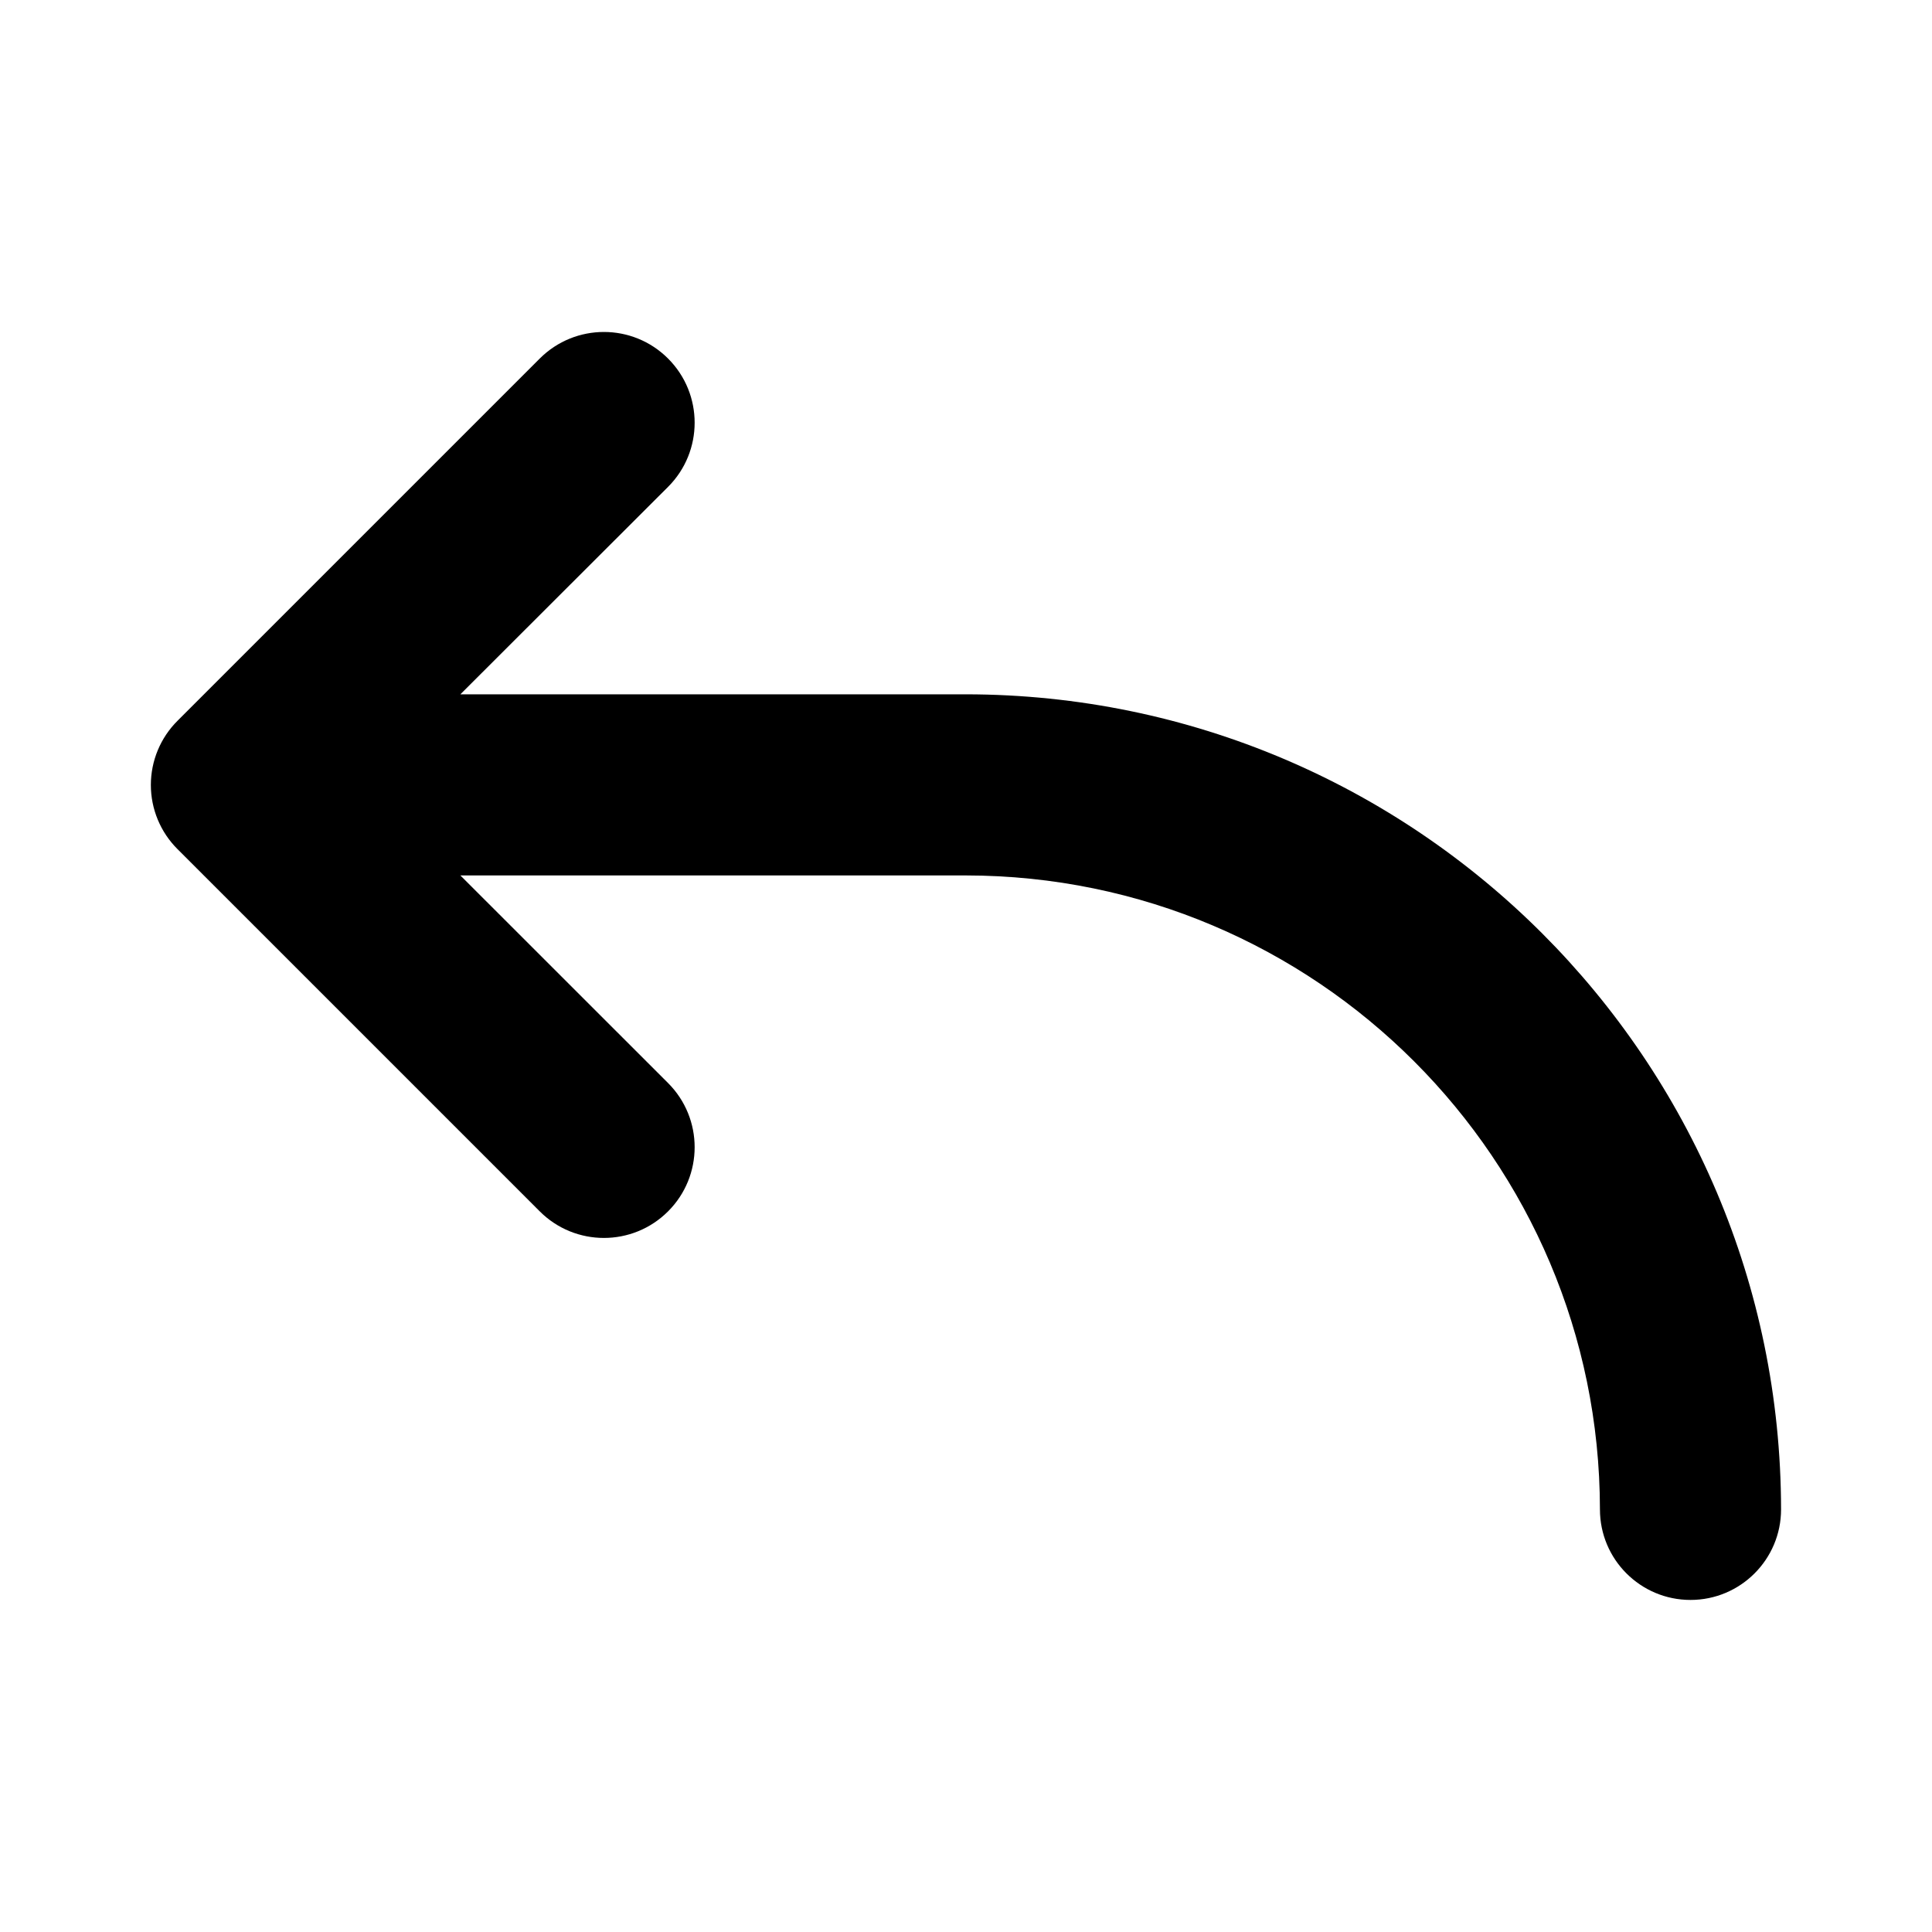
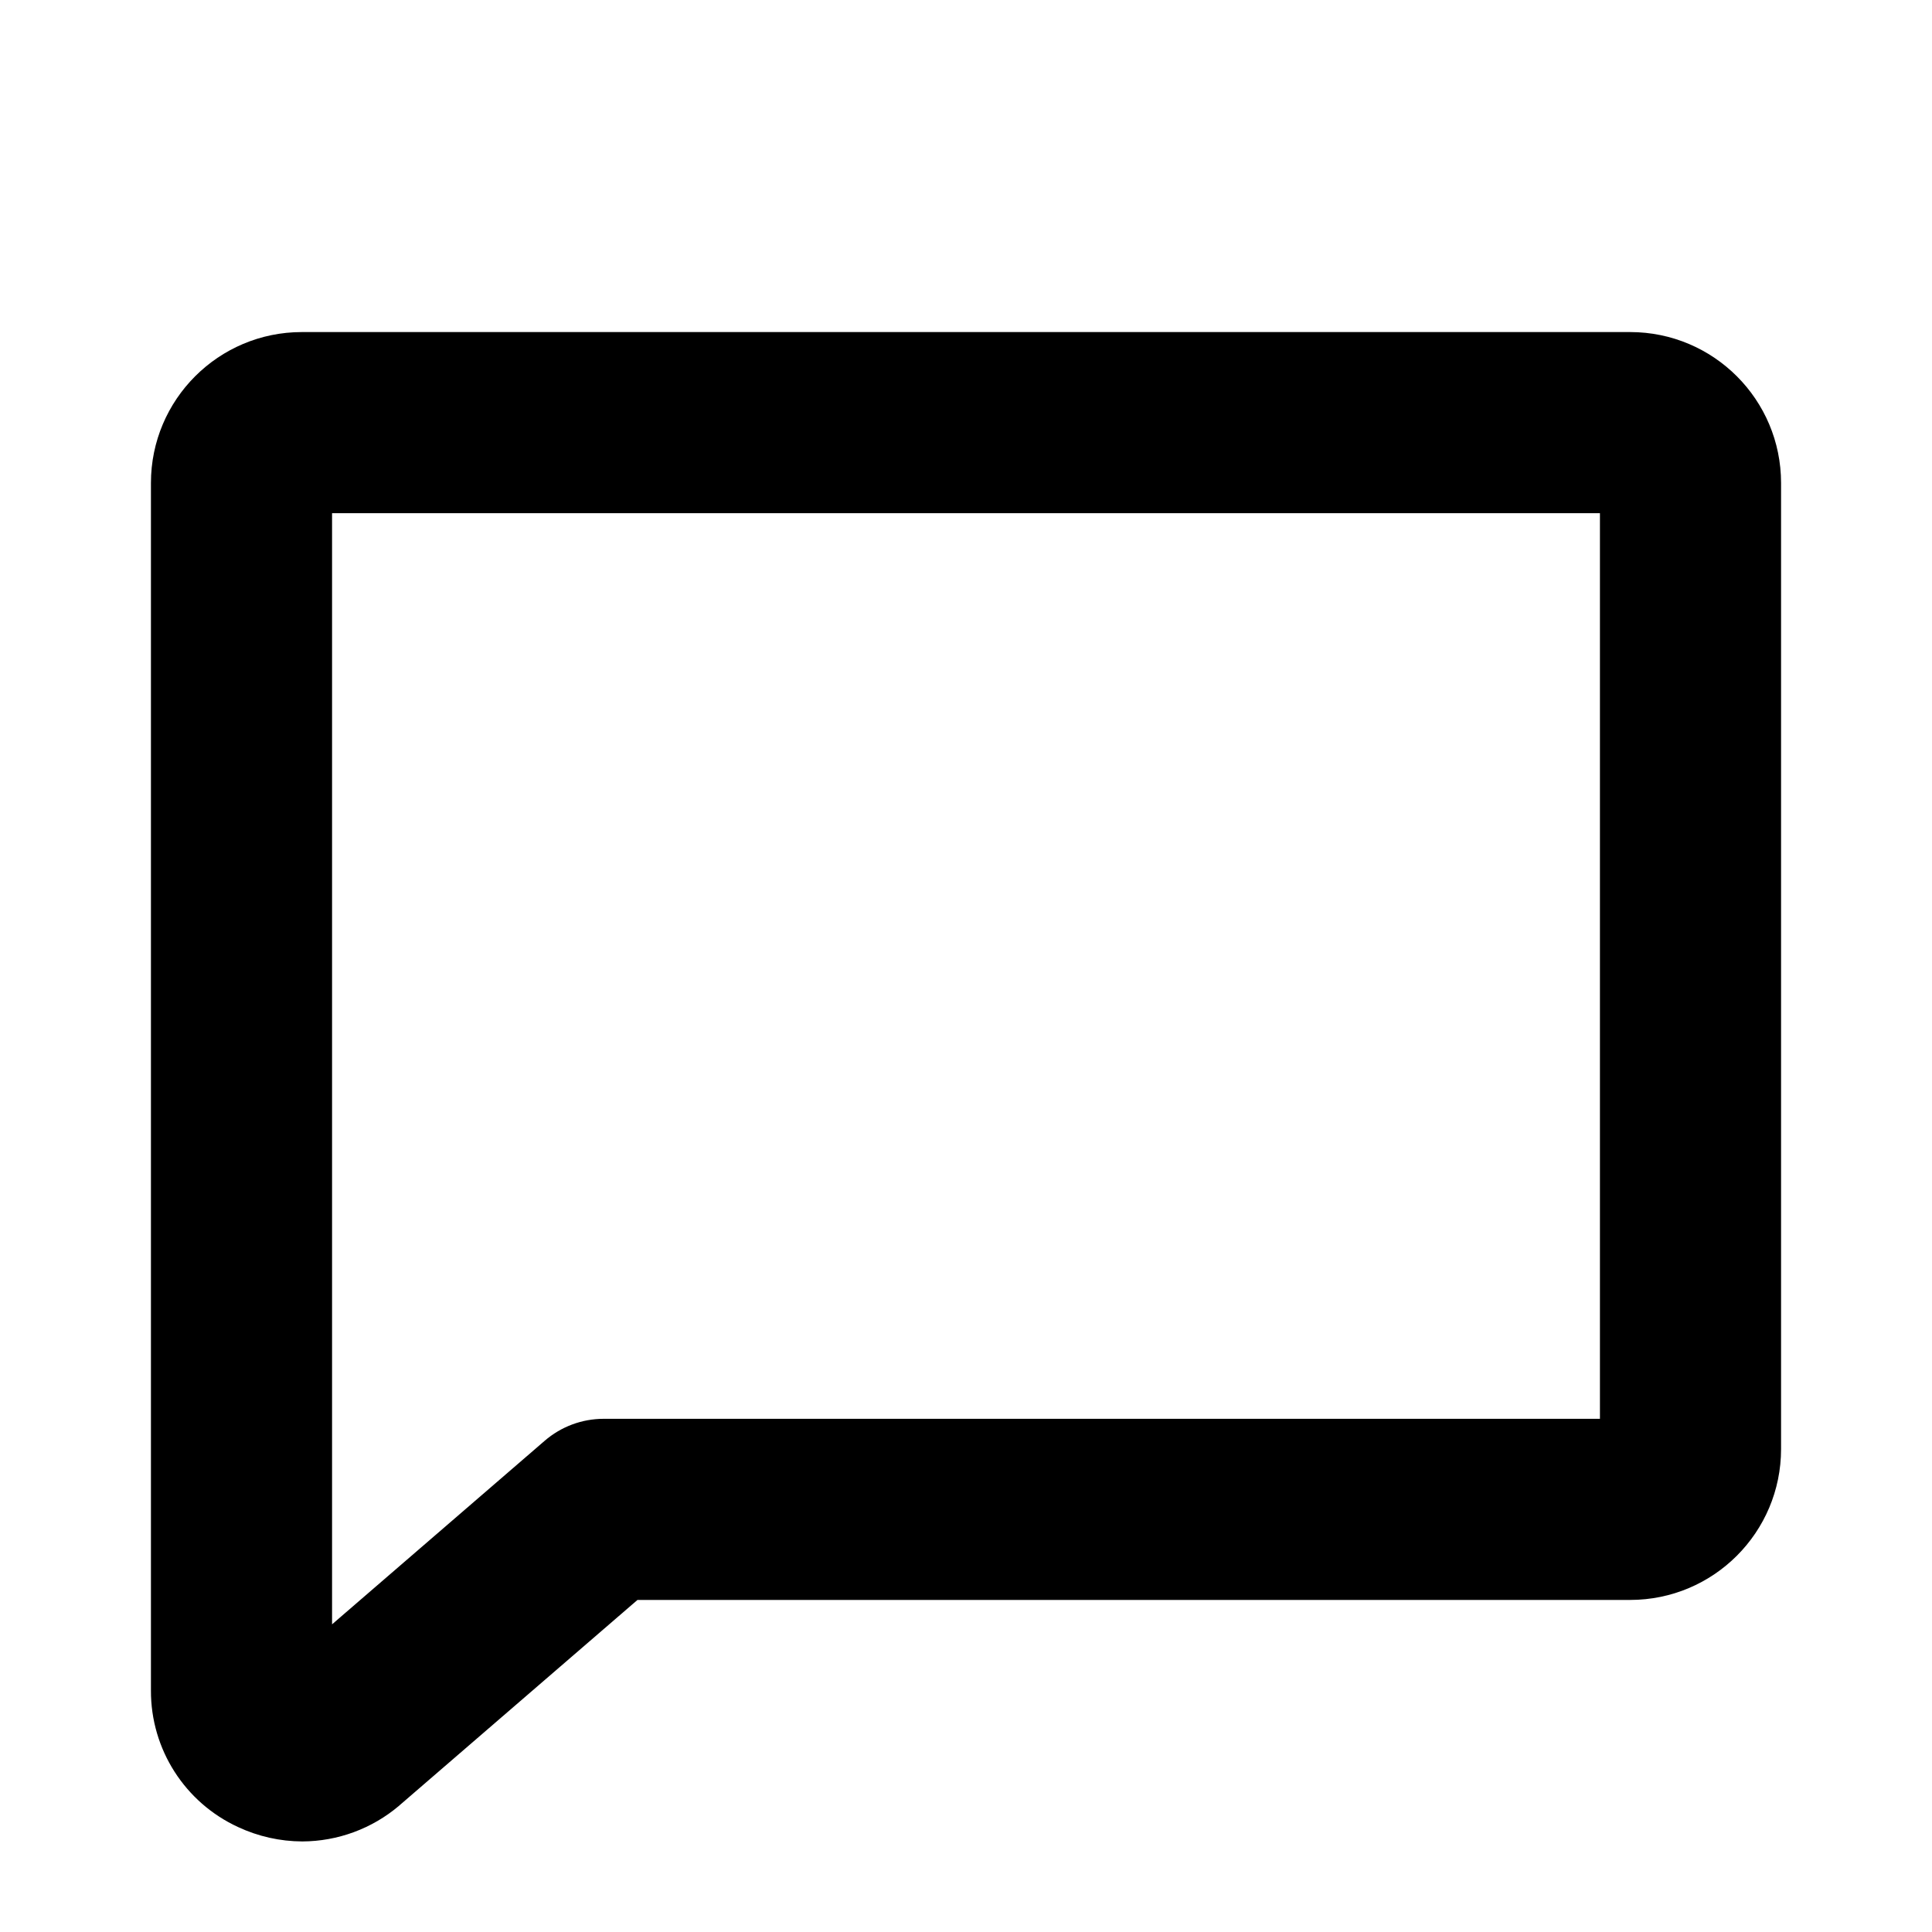
<svg xmlns="http://www.w3.org/2000/svg" fill="none" viewBox="0 0 24 24">
-   <path fill="#000" d="M22.125 18.75a1.125 1.125 0 0 1-2.25 0A7.883 7.883 0 0 0 12 10.875H5.719l2.58 2.579a1.125 1.125 0 0 1-1.594 1.594l-4.5-4.5a1.125 1.125 0 0 1 0-1.594l4.5-4.5a1.125 1.125 0 0 1 1.594 1.594l-2.58 2.577H12A10.136 10.136 0 0 1 22.125 18.75Z" />
+   <path fill="#000" d="M20.25 4.125H3.75A1.875 1.875 0 0 0 1.875 6v15a1.86 1.86 0 0 0 1.084 1.697 1.9 1.9 0 0 0 .796.178 1.87 1.87 0 0 0 1.202-.443l.011-.01 2.951-2.547H20.25A1.875 1.875 0 0 0 22.125 18V6a1.875 1.875 0 0 0-1.875-1.875Zm-.375 13.5H7.5a1.12 1.12 0 0 0-.735.274l-2.64 2.279V6.375h15.75Z" />
</svg>
